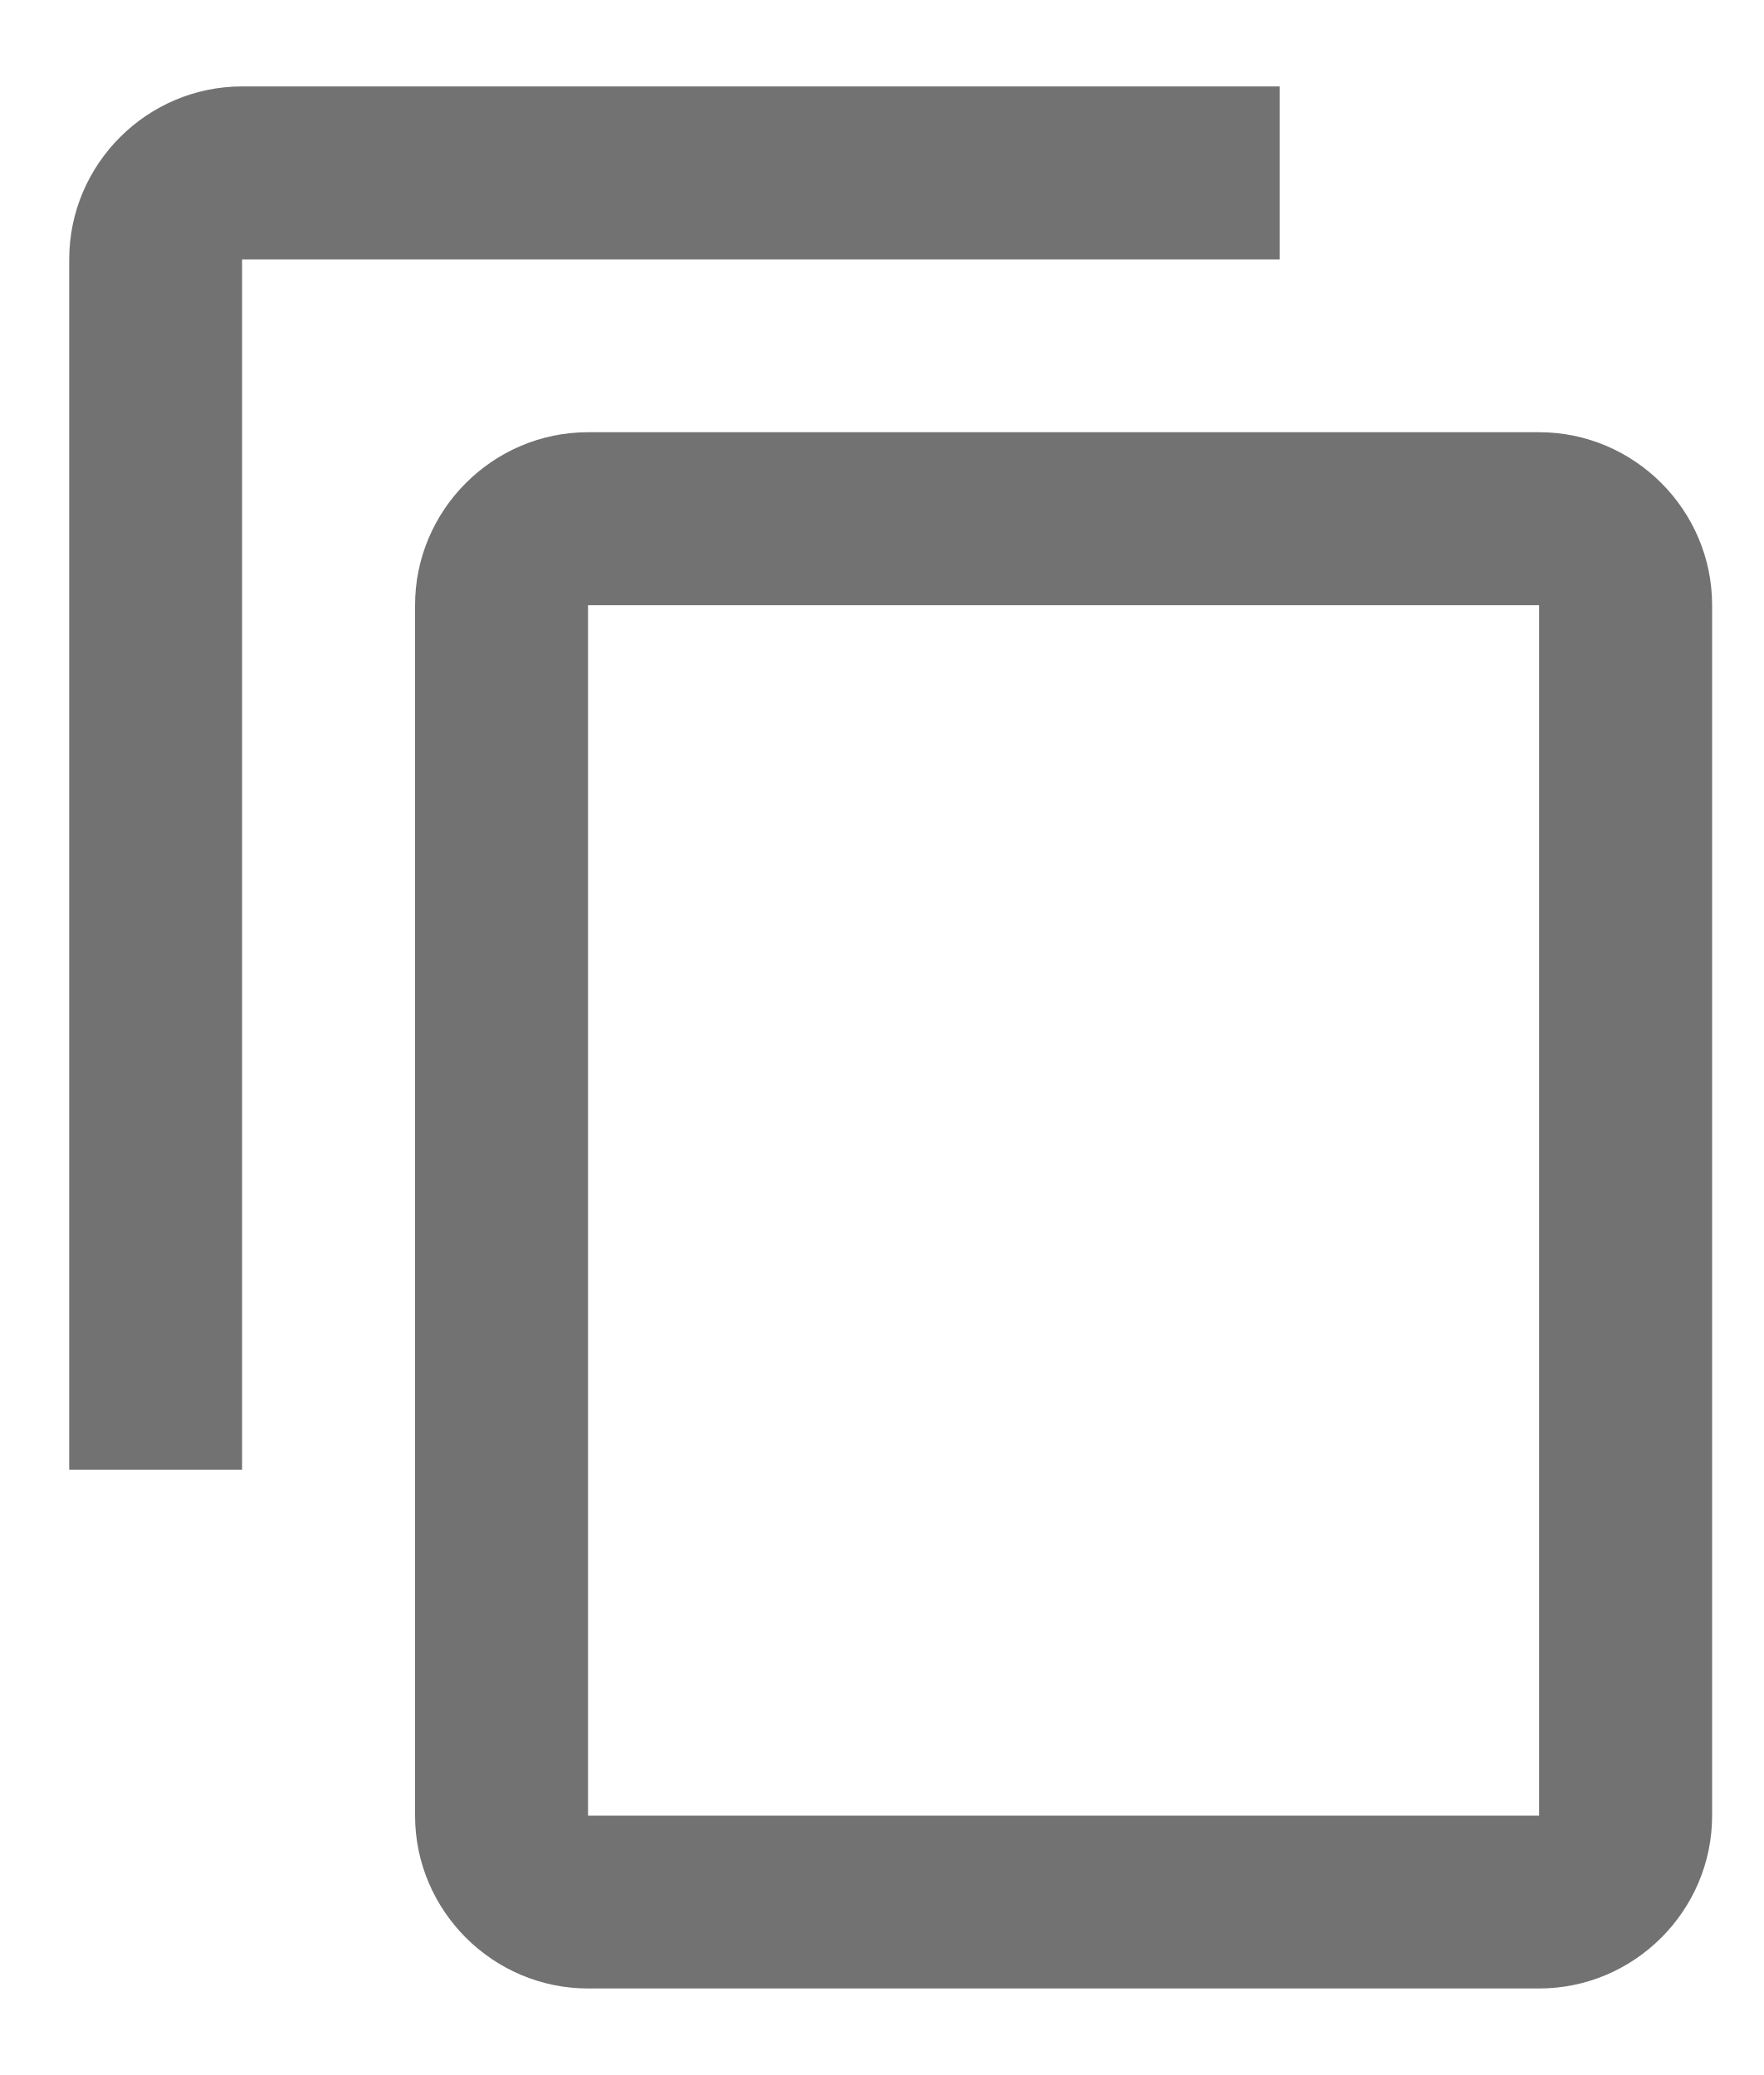
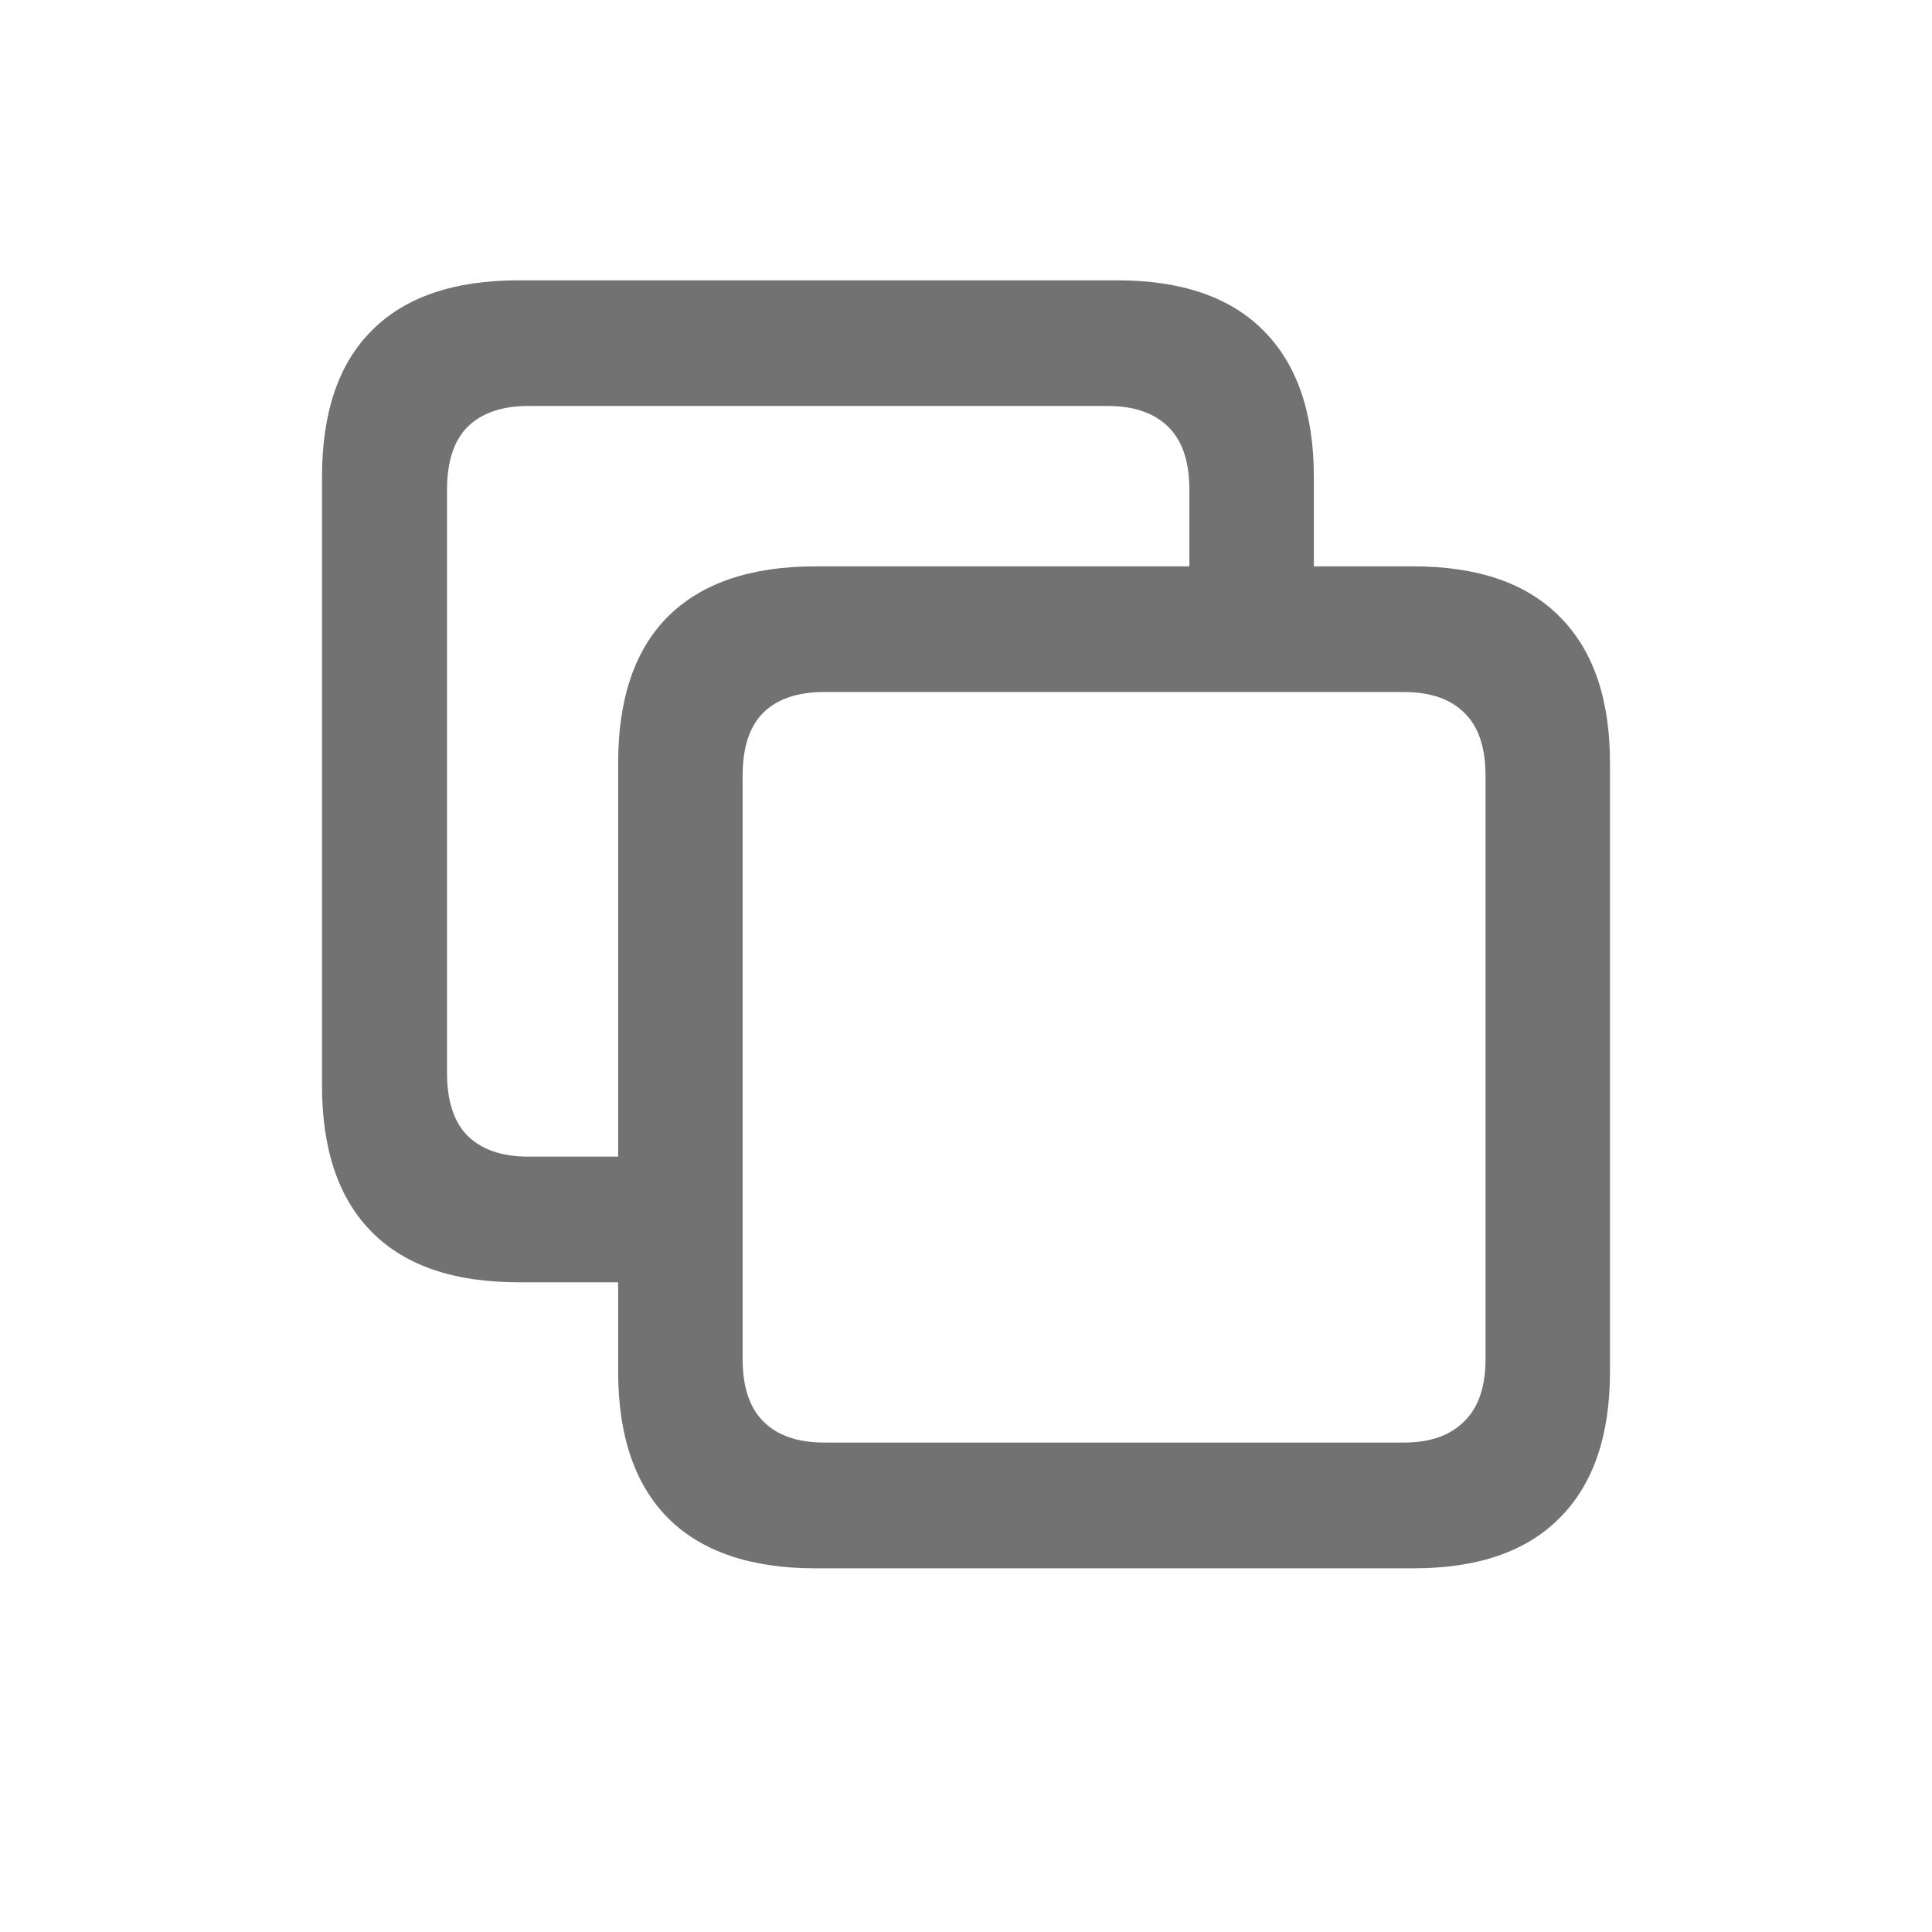
- <svg xmlns="http://www.w3.org/2000/svg" width="17" height="20" viewBox="0 0 17 20" fill="none">
-   <path d="M12.333 0.833H2.333C1.417 0.833 0.667 1.583 0.667 2.5V14.166H2.333V2.5H12.333V0.833ZM14.833 4.166H5.667C4.75 4.166 4 4.916 4 5.833V17.5C4 18.416 4.75 19.166 5.667 19.166H14.833C15.75 19.166 16.5 18.416 16.5 17.5V5.833C16.5 4.916 15.75 4.166 14.833 4.166ZM14.833 17.5H5.667V5.833H14.833V17.5Z" fill="#727272" />
+ <svg xmlns="http://www.w3.org/2000/svg" width="21" height="21" viewBox="0 0 21 21" fill="none">
+   <path d="M5.637 13.938H7.389V12.572H5.739C5.455 12.572 5.236 12.496 5.083 12.346C4.934 12.196 4.859 11.968 4.859 11.663V5.322C4.859 5.017 4.934 4.789 5.083 4.639C5.236 4.489 5.455 4.413 5.739 4.413H12.042C12.326 4.413 12.545 4.489 12.698 4.639C12.851 4.789 12.928 5.017 12.928 5.322V6.716H14.281V5.185C14.281 4.489 14.098 3.958 13.733 3.593C13.372 3.229 12.842 3.047 12.143 3.047H5.637C4.934 3.047 4.402 3.229 4.041 3.593C3.68 3.953 3.5 4.484 3.5 5.185V11.799C3.5 12.496 3.68 13.027 4.041 13.391C4.402 13.756 4.934 13.938 5.637 13.938ZM8.863 17.047H15.363C16.062 17.047 16.591 16.865 16.952 16.5C17.317 16.136 17.5 15.605 17.5 14.908V8.294C17.5 7.597 17.317 7.067 16.952 6.702C16.591 6.338 16.062 6.156 15.363 6.156H8.863C8.16 6.156 7.626 6.338 7.26 6.702C6.9 7.062 6.719 7.593 6.719 8.294V14.908C6.719 15.605 6.9 16.136 7.26 16.5C7.626 16.865 8.16 17.047 8.863 17.047ZM8.958 15.68C8.669 15.68 8.448 15.603 8.295 15.448C8.146 15.298 8.072 15.072 8.072 14.772V8.431C8.072 8.126 8.146 7.898 8.295 7.748C8.448 7.597 8.669 7.522 8.958 7.522H15.261C15.545 7.522 15.764 7.597 15.917 7.748C16.071 7.898 16.147 8.126 16.147 8.431V14.772C16.147 15.072 16.071 15.298 15.917 15.448C15.764 15.603 15.545 15.68 15.261 15.68H8.958Z" fill="#727272" />
</svg>
